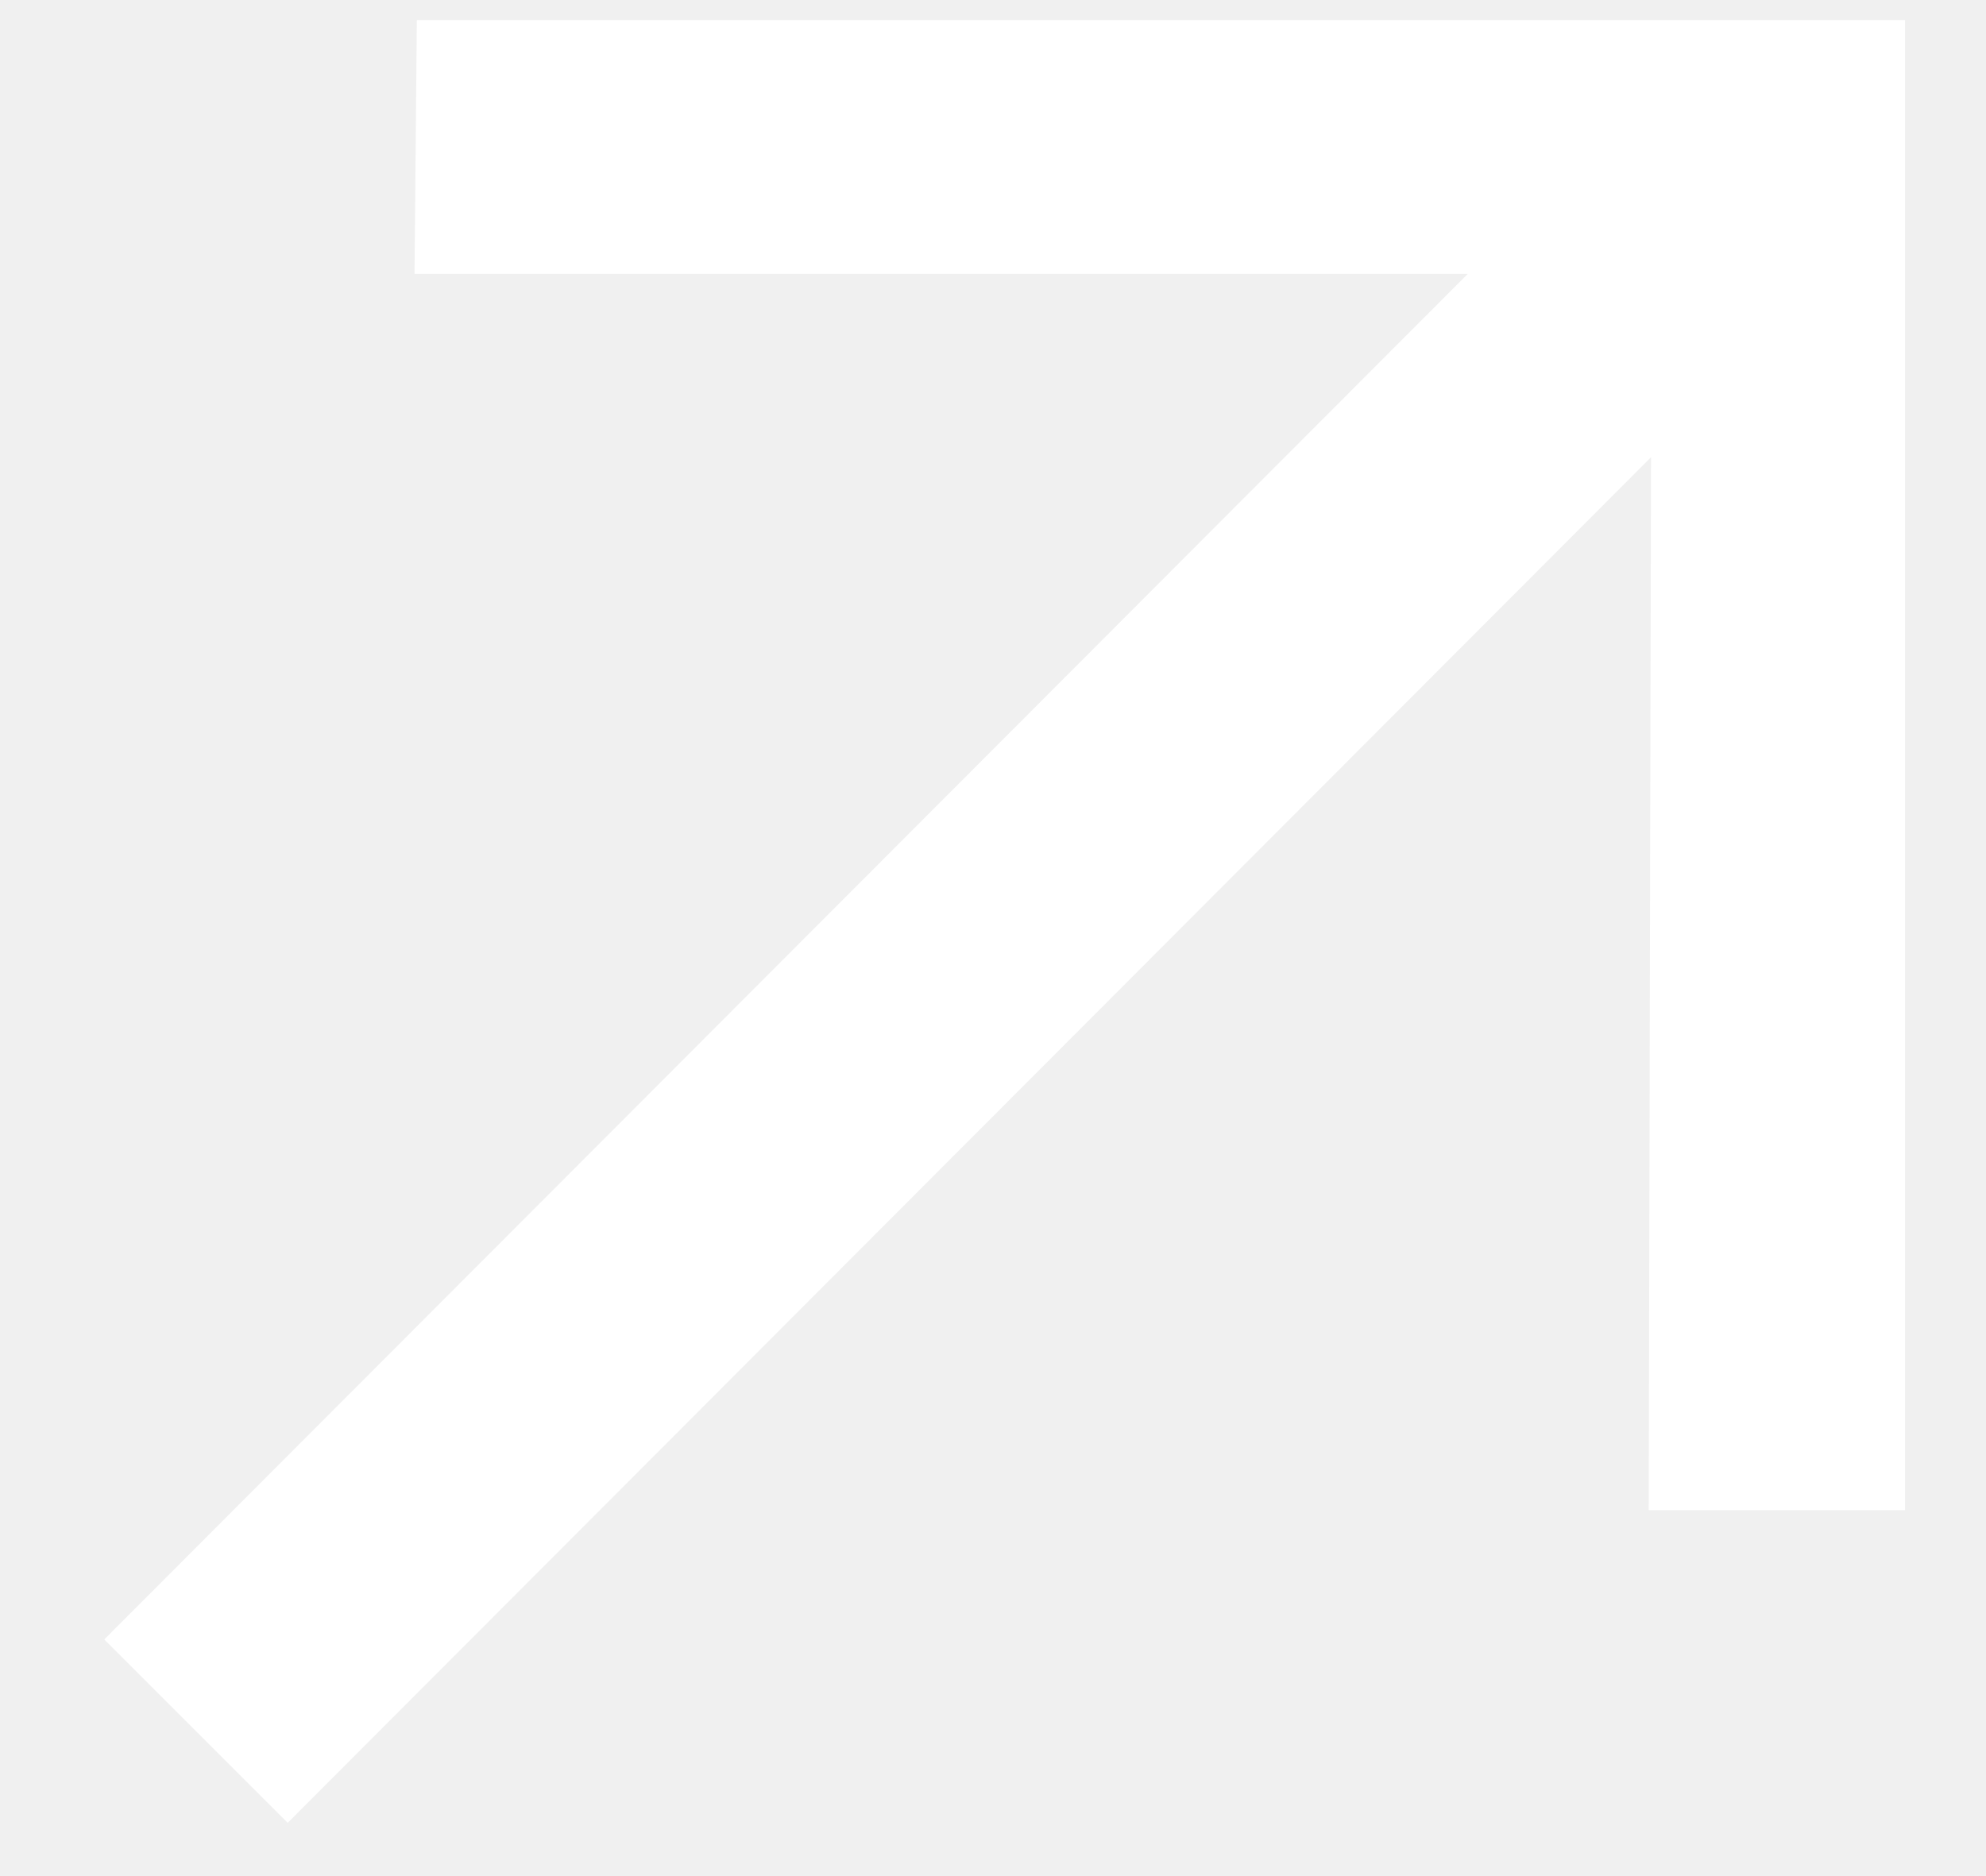
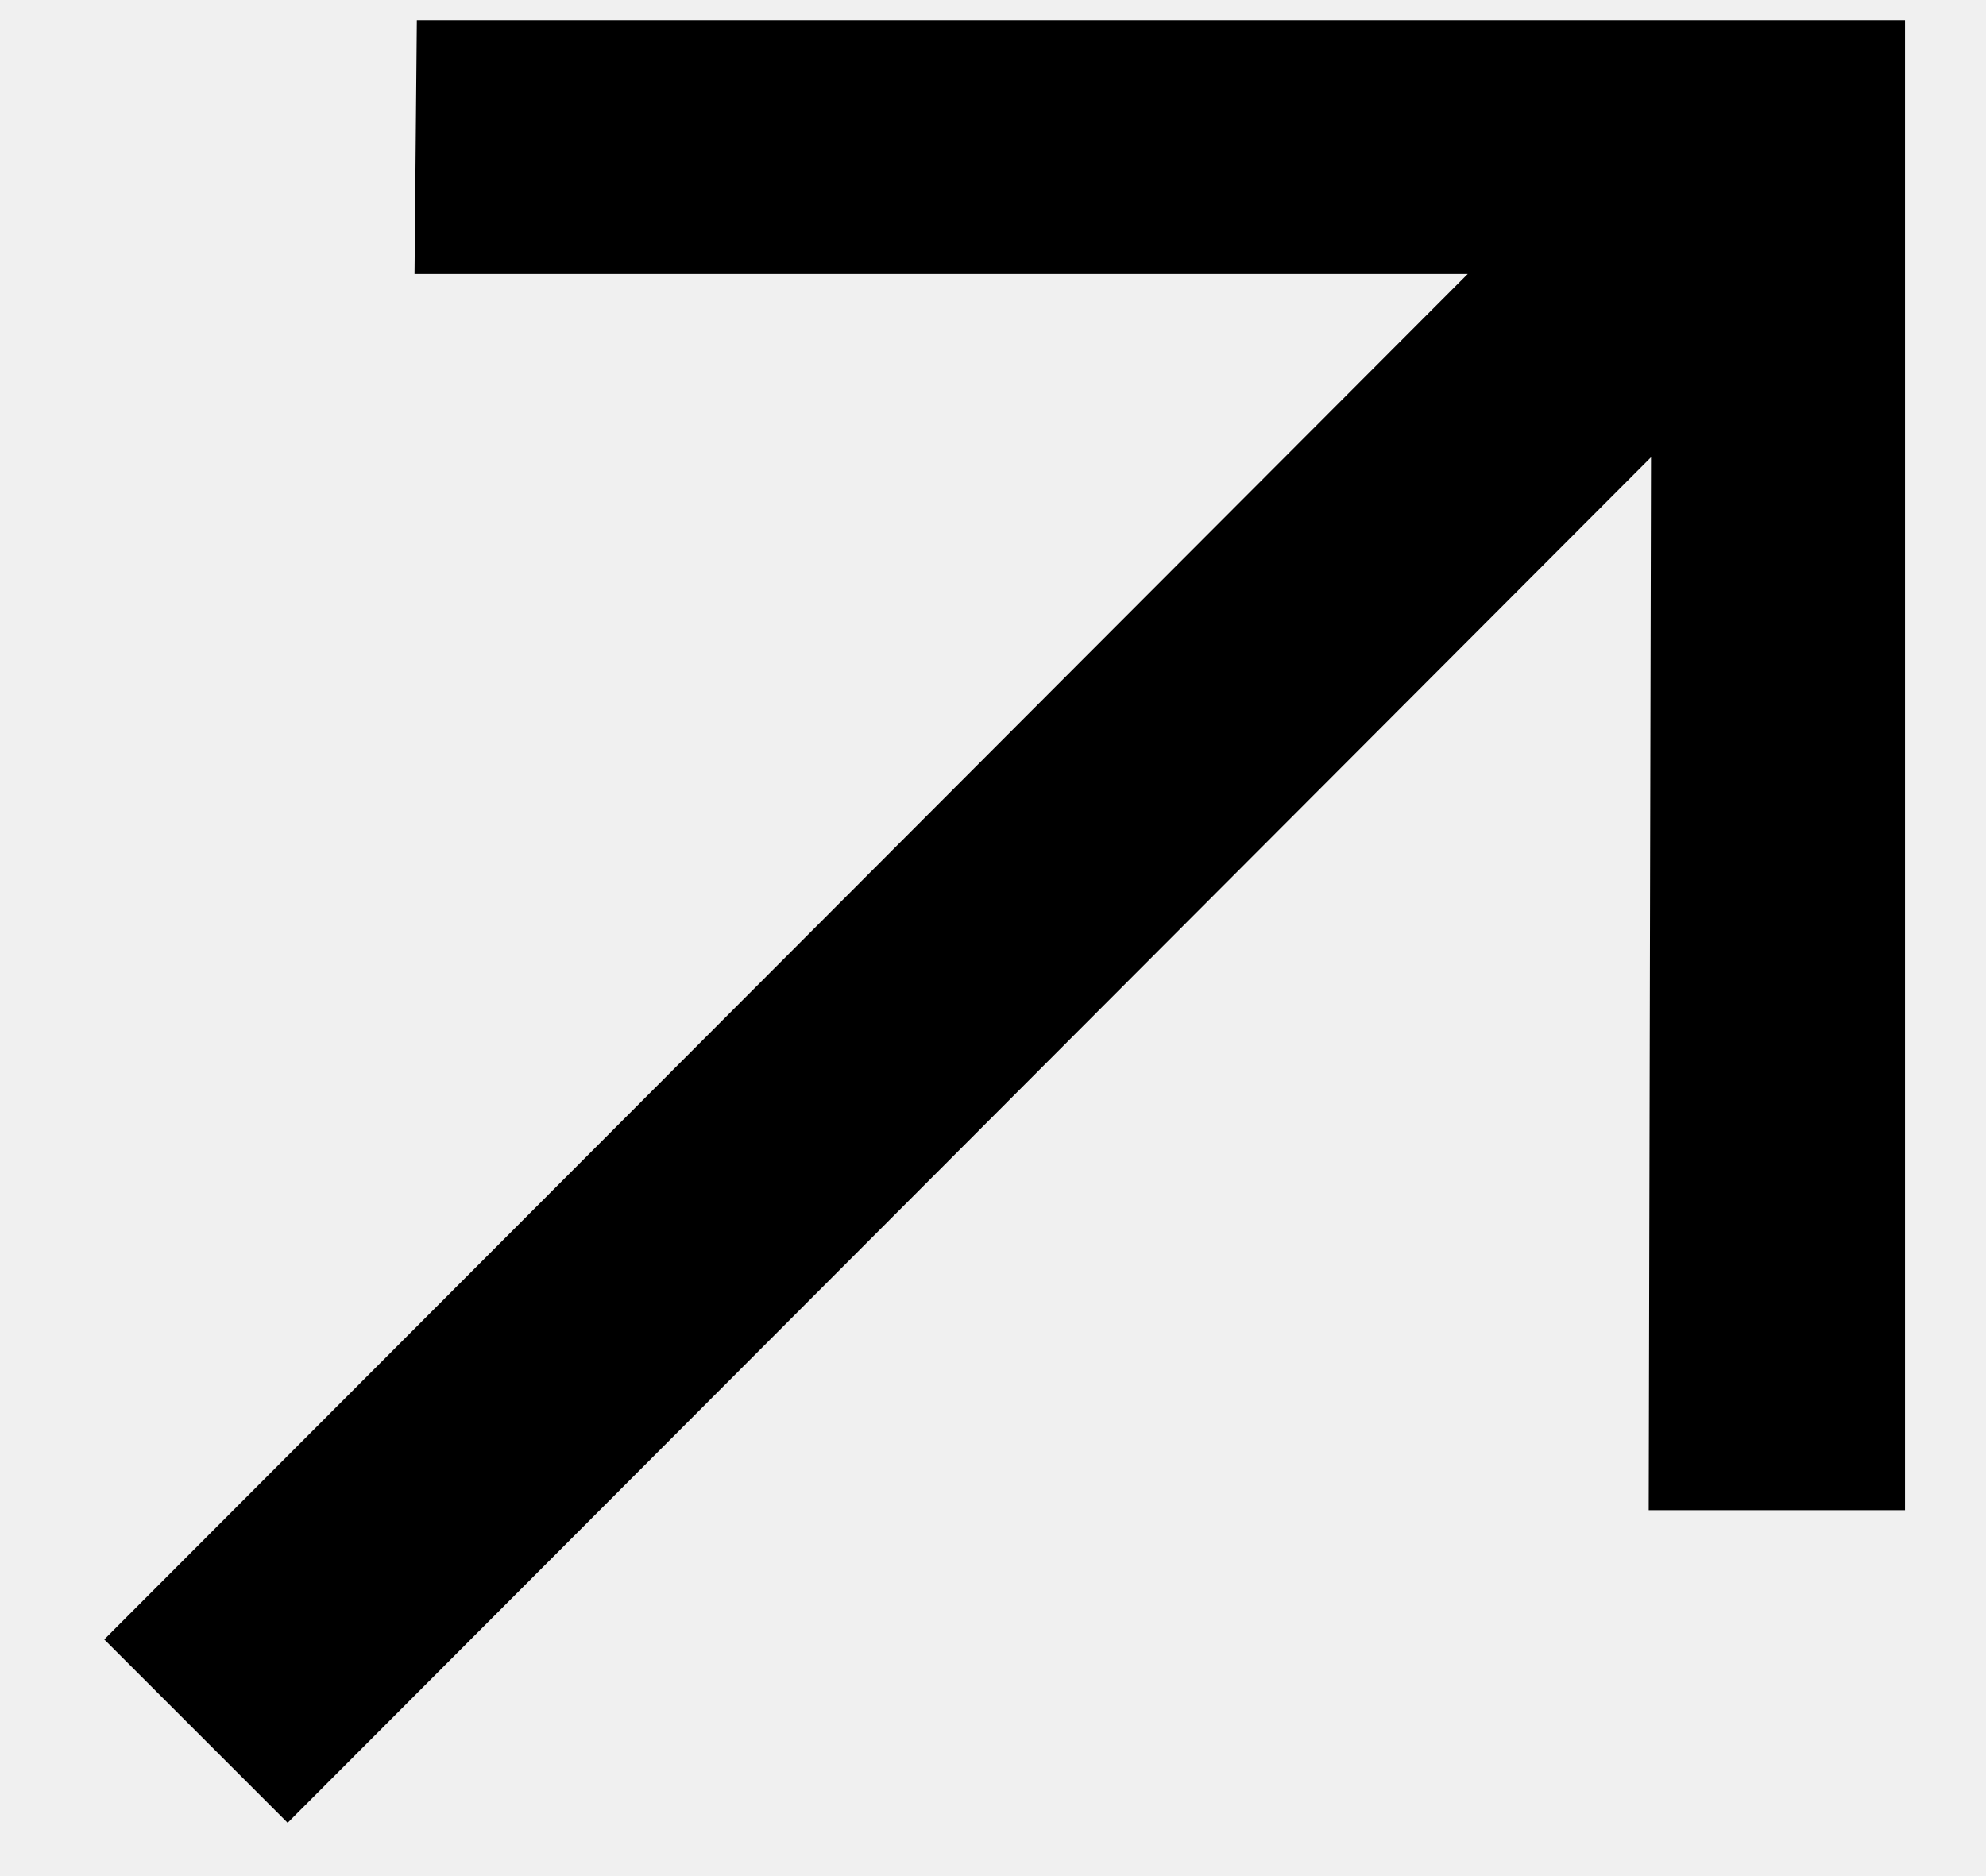
- <svg xmlns="http://www.w3.org/2000/svg" width="18" height="17" fill="none">
-   <path d="M2.607 16.524.945 14.862 13.303 2.483H3.757L3.778.182h13.488V13.69h-2.323l.021-9.545-12.357 12.38Z" fill="#fff" />
+ <svg xmlns="http://www.w3.org/2000/svg" width="18" height="17" viewBox="0 0 18 17" fill="none">
+   <path d="M2.607 16.524L14.964 4.145L14.943 13.69H17.266V0.182H3.778L3.757 2.483H13.303L0.945 14.862L2.607 16.524Z" fill="black" />
</svg>
